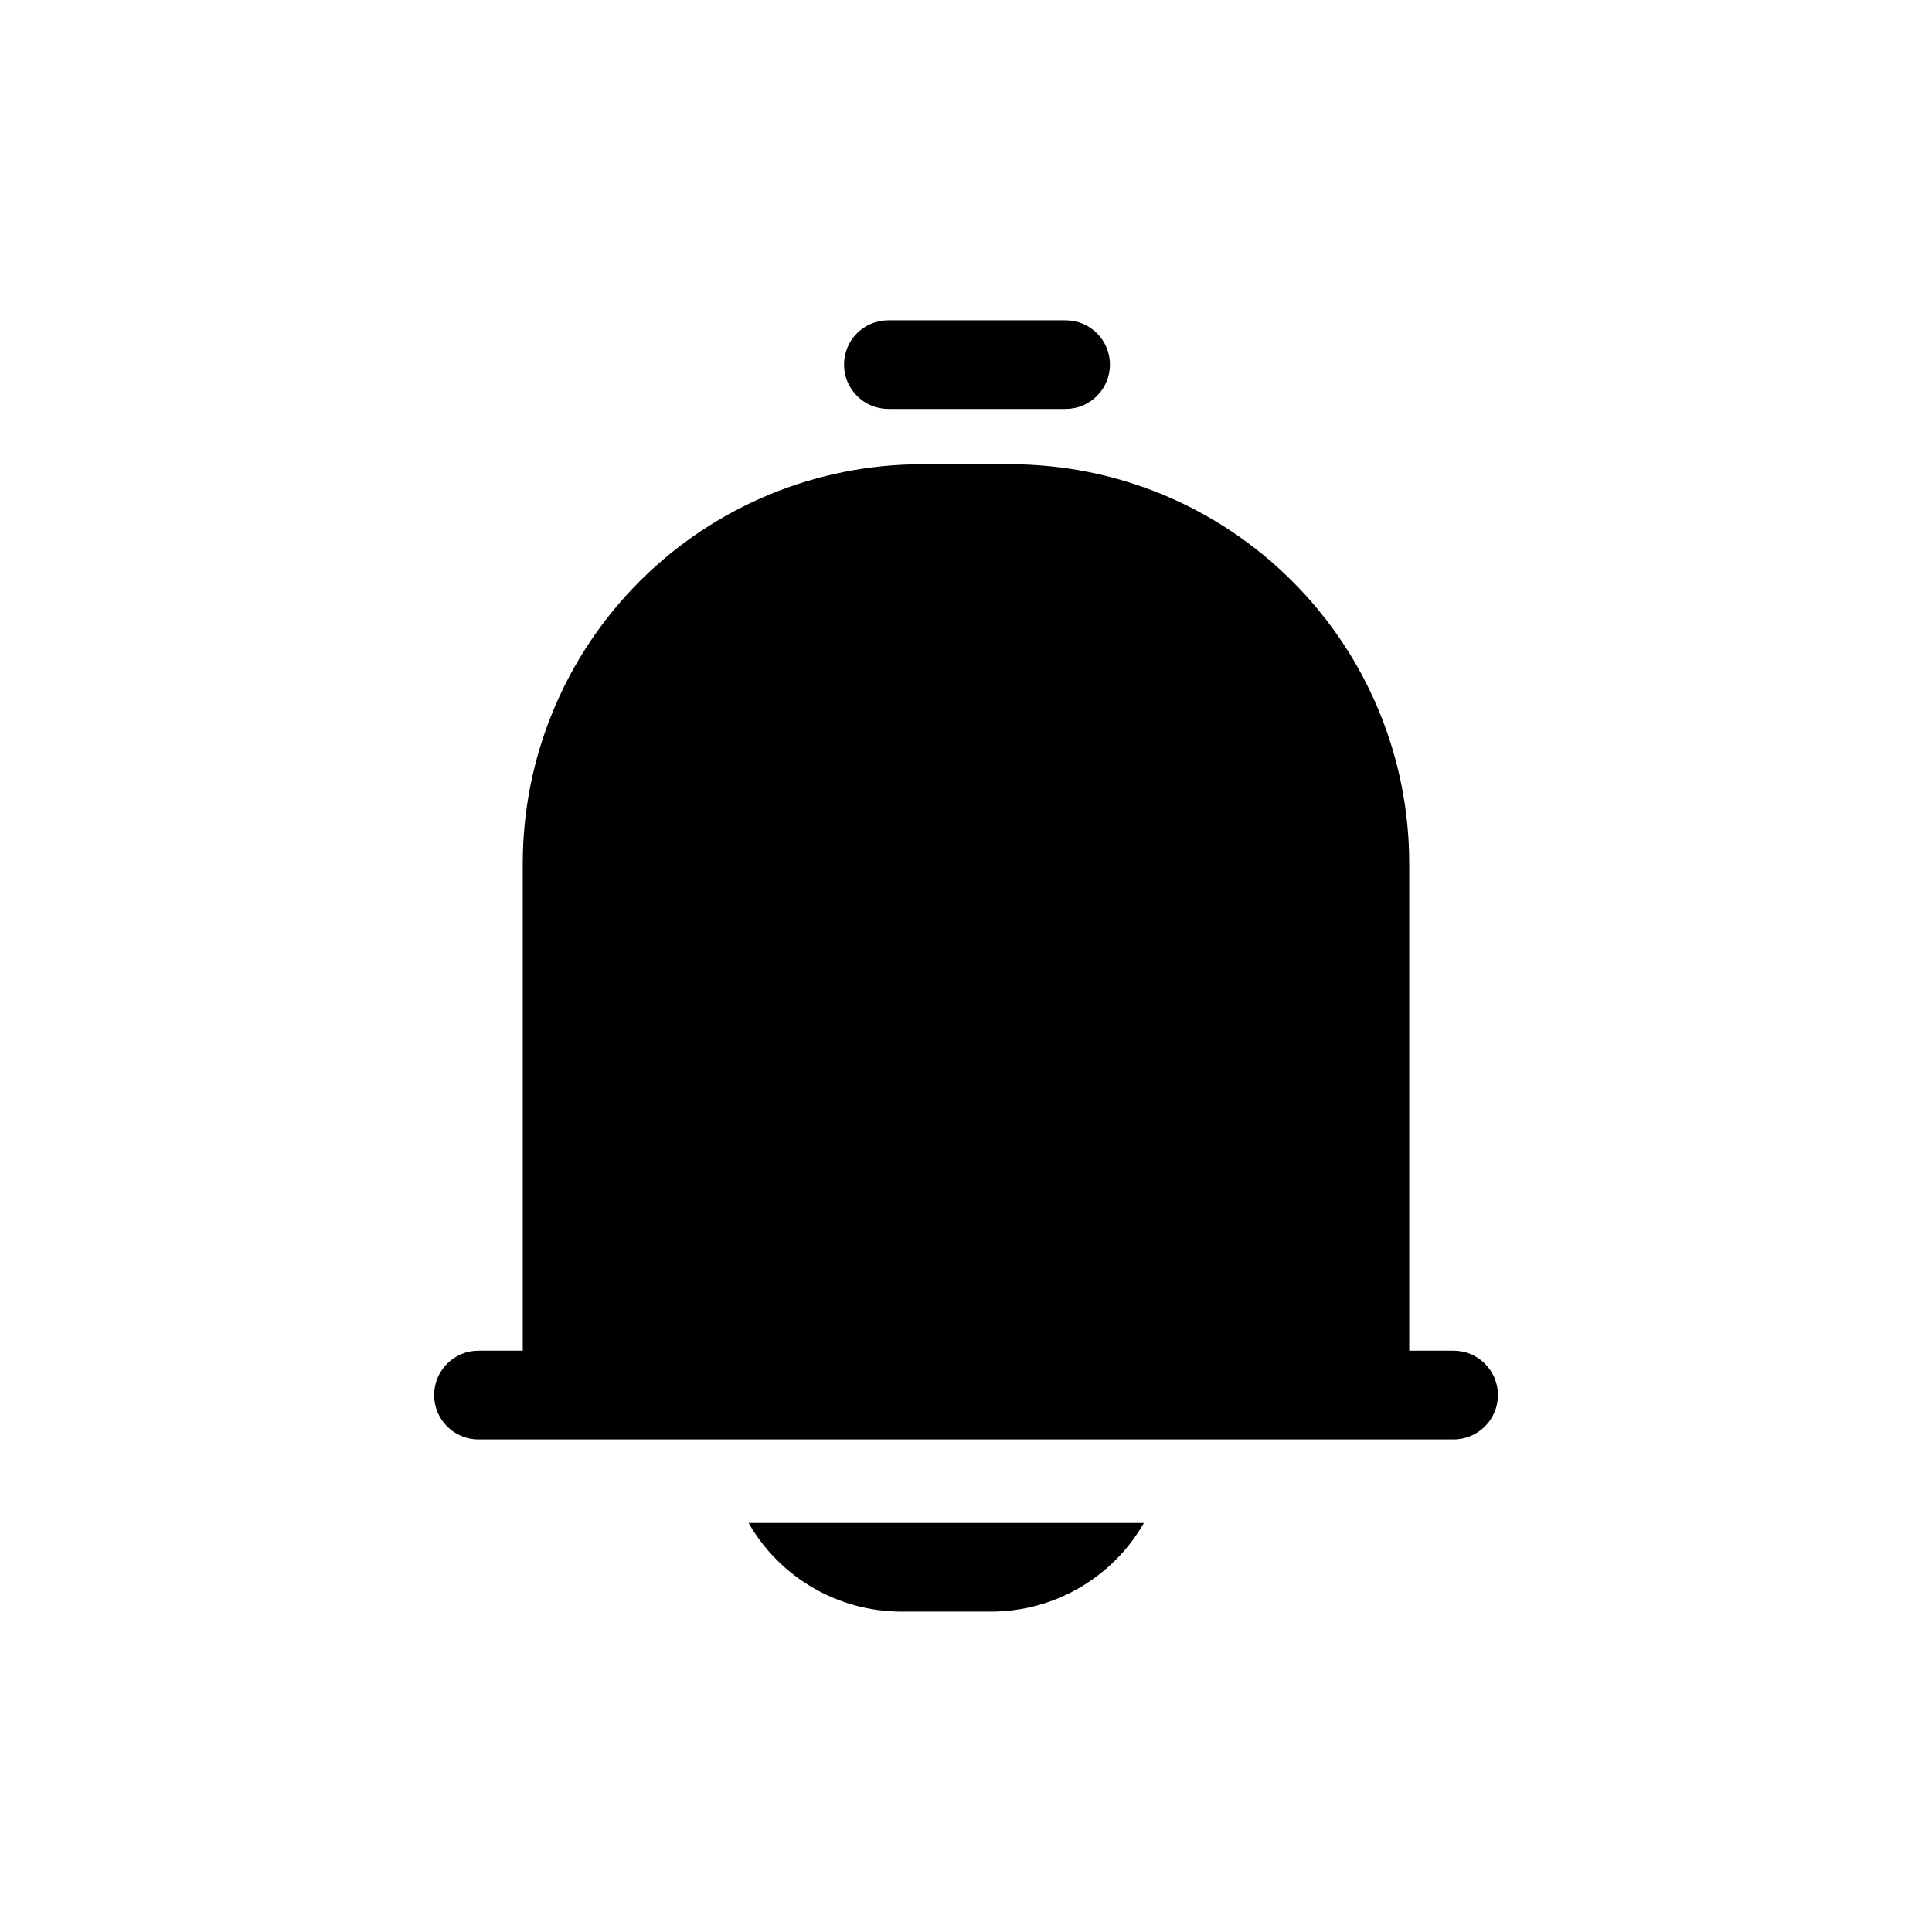
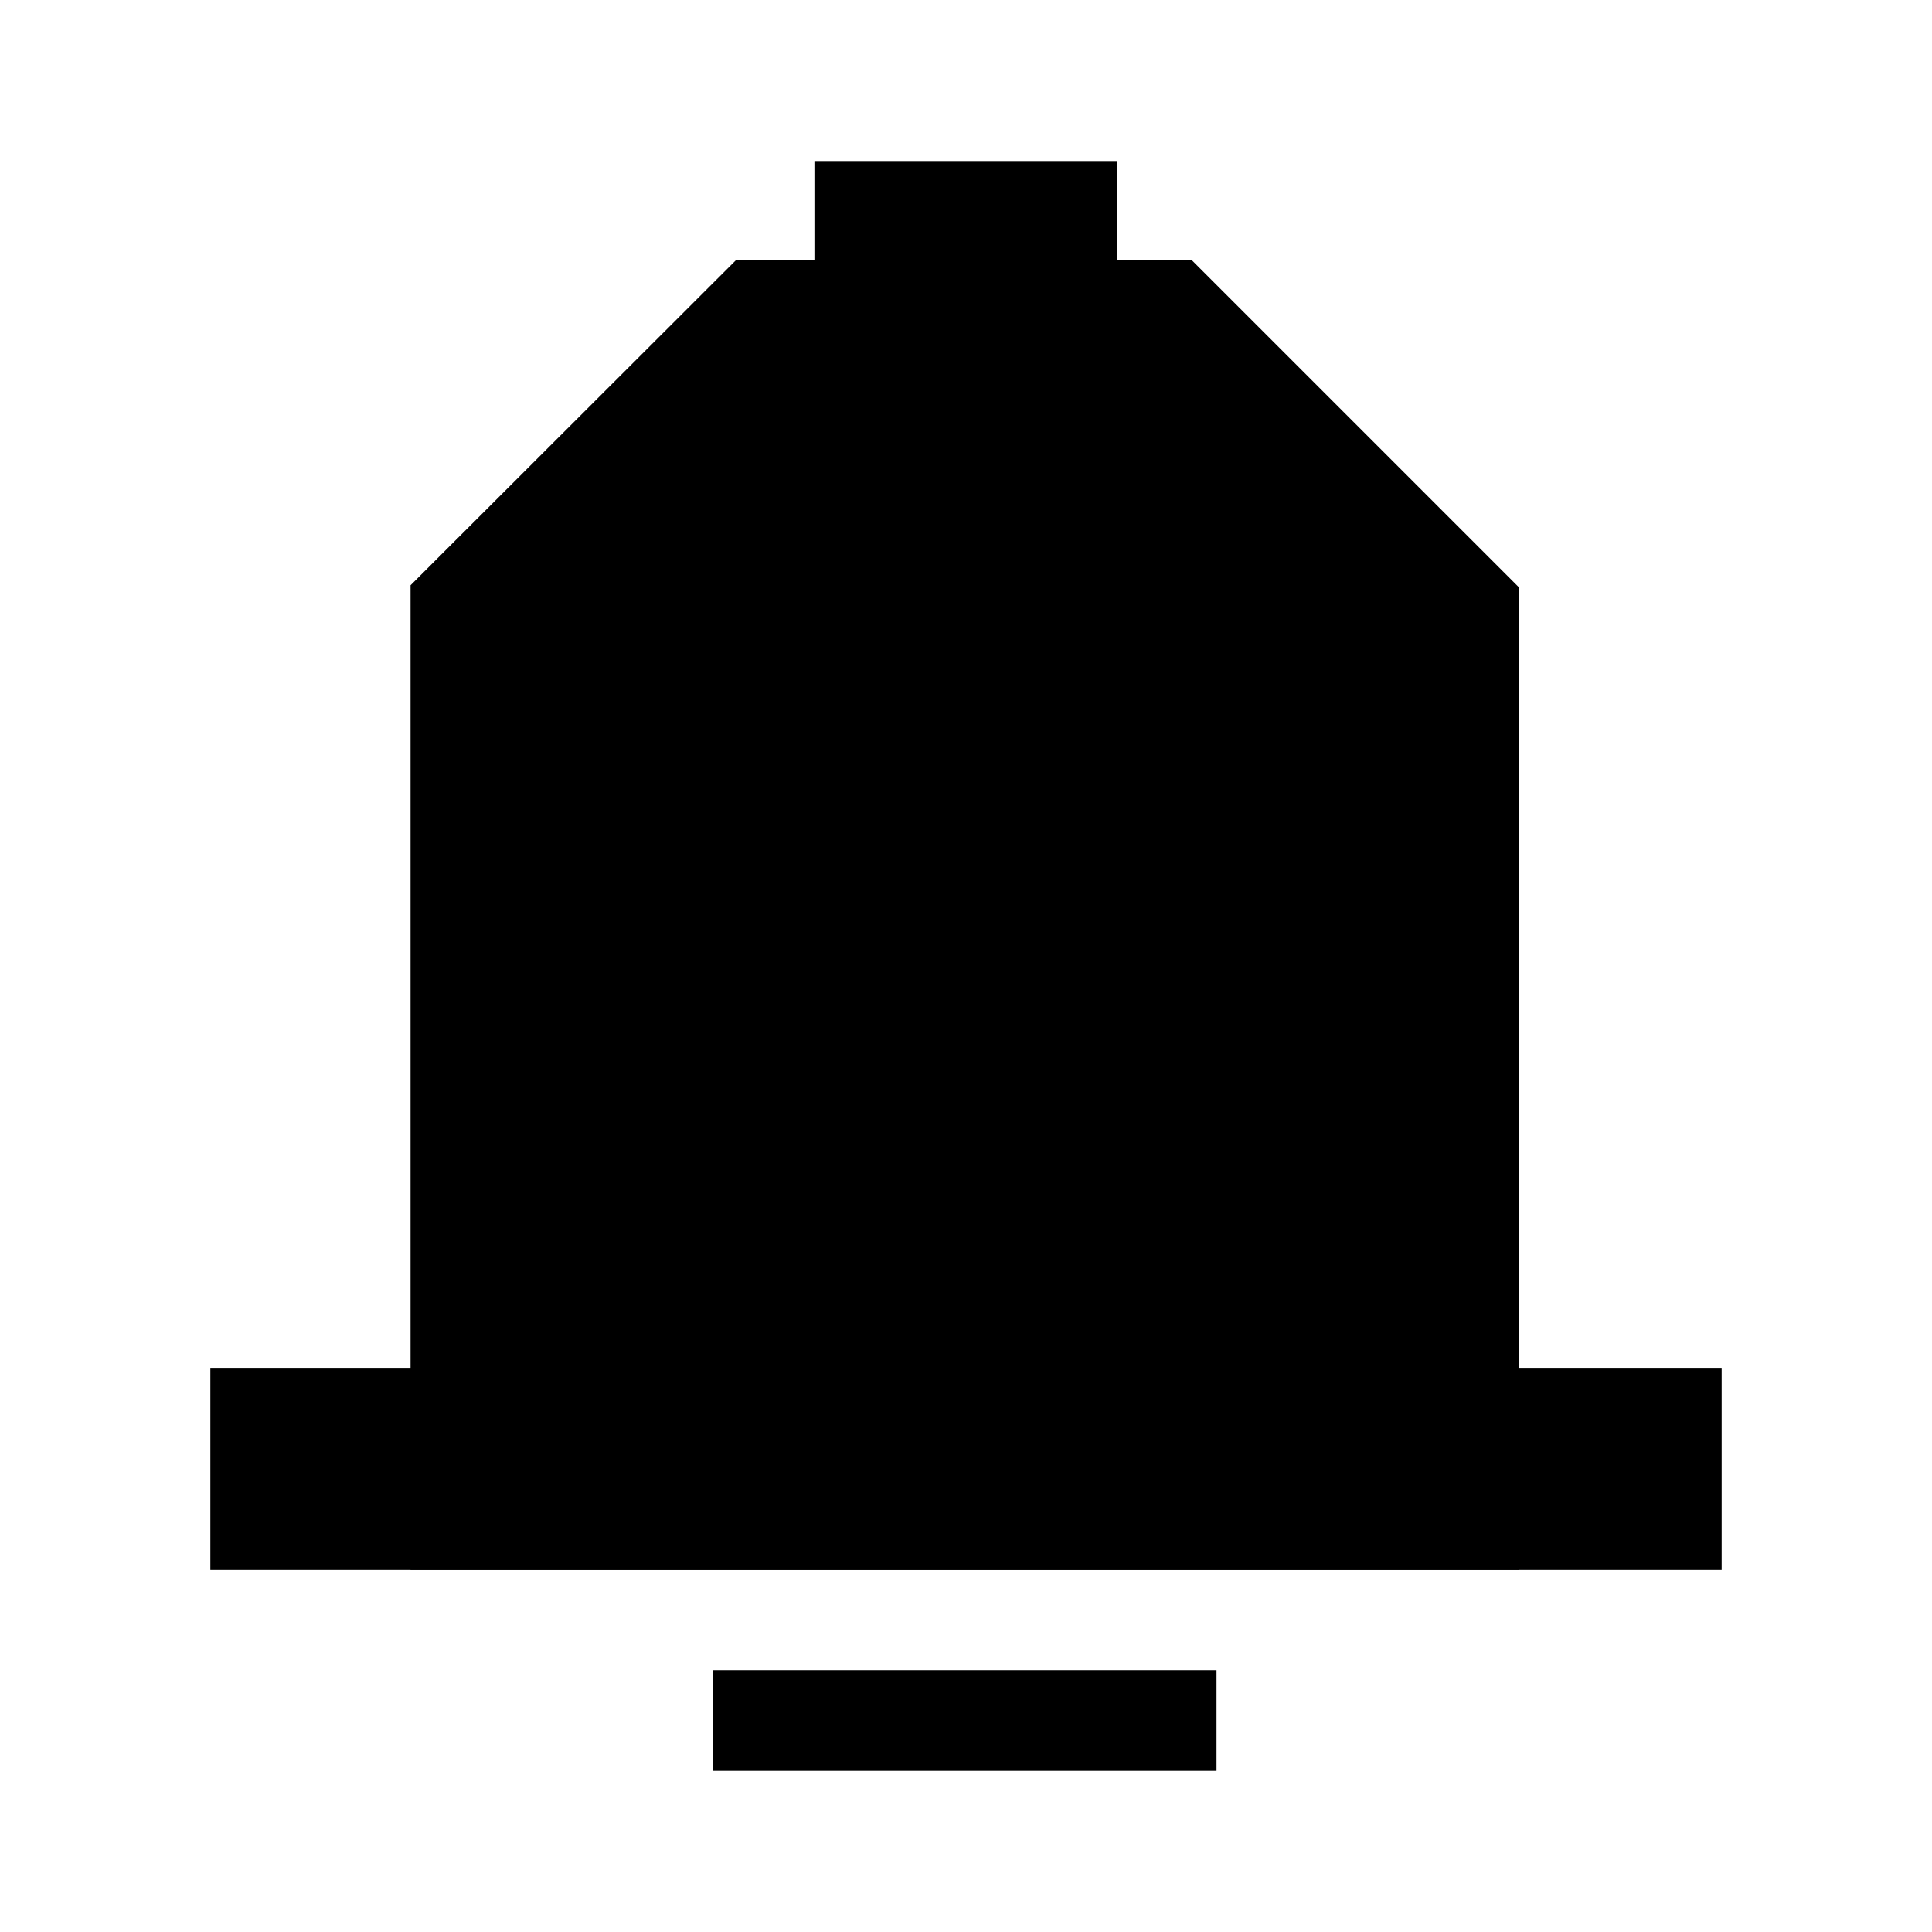
- <svg xmlns="http://www.w3.org/2000/svg" width="24" height="24" viewBox="0 0 24 24" fill="none">
-   <path d="M18.057 17.881H7.044H5.943C5.639 17.881 5.393 17.634 5.393 17.33C5.393 17.026 5.639 16.779 5.943 16.779H6.494V10.722C6.495 9.408 7.018 8.149 7.947 7.22C8.876 6.29 10.136 5.768 11.45 5.767H12.551C13.865 5.768 15.124 6.29 16.053 7.22C16.983 8.149 17.505 9.408 17.506 10.722V16.779H18.057C18.361 16.779 18.608 17.026 18.608 17.33C18.608 17.634 18.361 17.881 18.057 17.881ZM13.238 3.979H11.035C10.731 3.979 10.485 4.225 10.485 4.529C10.485 4.833 10.731 5.08 11.035 5.08H13.238C13.542 5.08 13.788 4.833 13.788 4.529C13.788 4.225 13.542 3.979 13.238 3.979ZM9.299 18.919C9.69 19.601 10.417 20.022 11.204 20.02H12.305C13.092 20.022 13.819 19.601 14.21 18.919H9.299Z" fill="currentColor" />
+ <svg xmlns="http://www.w3.org/2000/svg" viewBox="0 0 24 24" width="24" height="24" fill="none">
+   <g fill="currentColor">
+     <path d="M2.613 16.993h18.774v2.503H2.613Z" />
+     <path d="M8.854 20.748h6.258V22H8.854Z" />
+     <path d="M10.117 2h3.755v1.252h-3.755Z" />
+     <path fill-rule="evenodd" d="M14.798 3.226h-5.65L5.1 7.27v12.225h13.768V7.295l-4.07-4.07z" clip-rule="evenodd" />
+   </g>
</svg>
